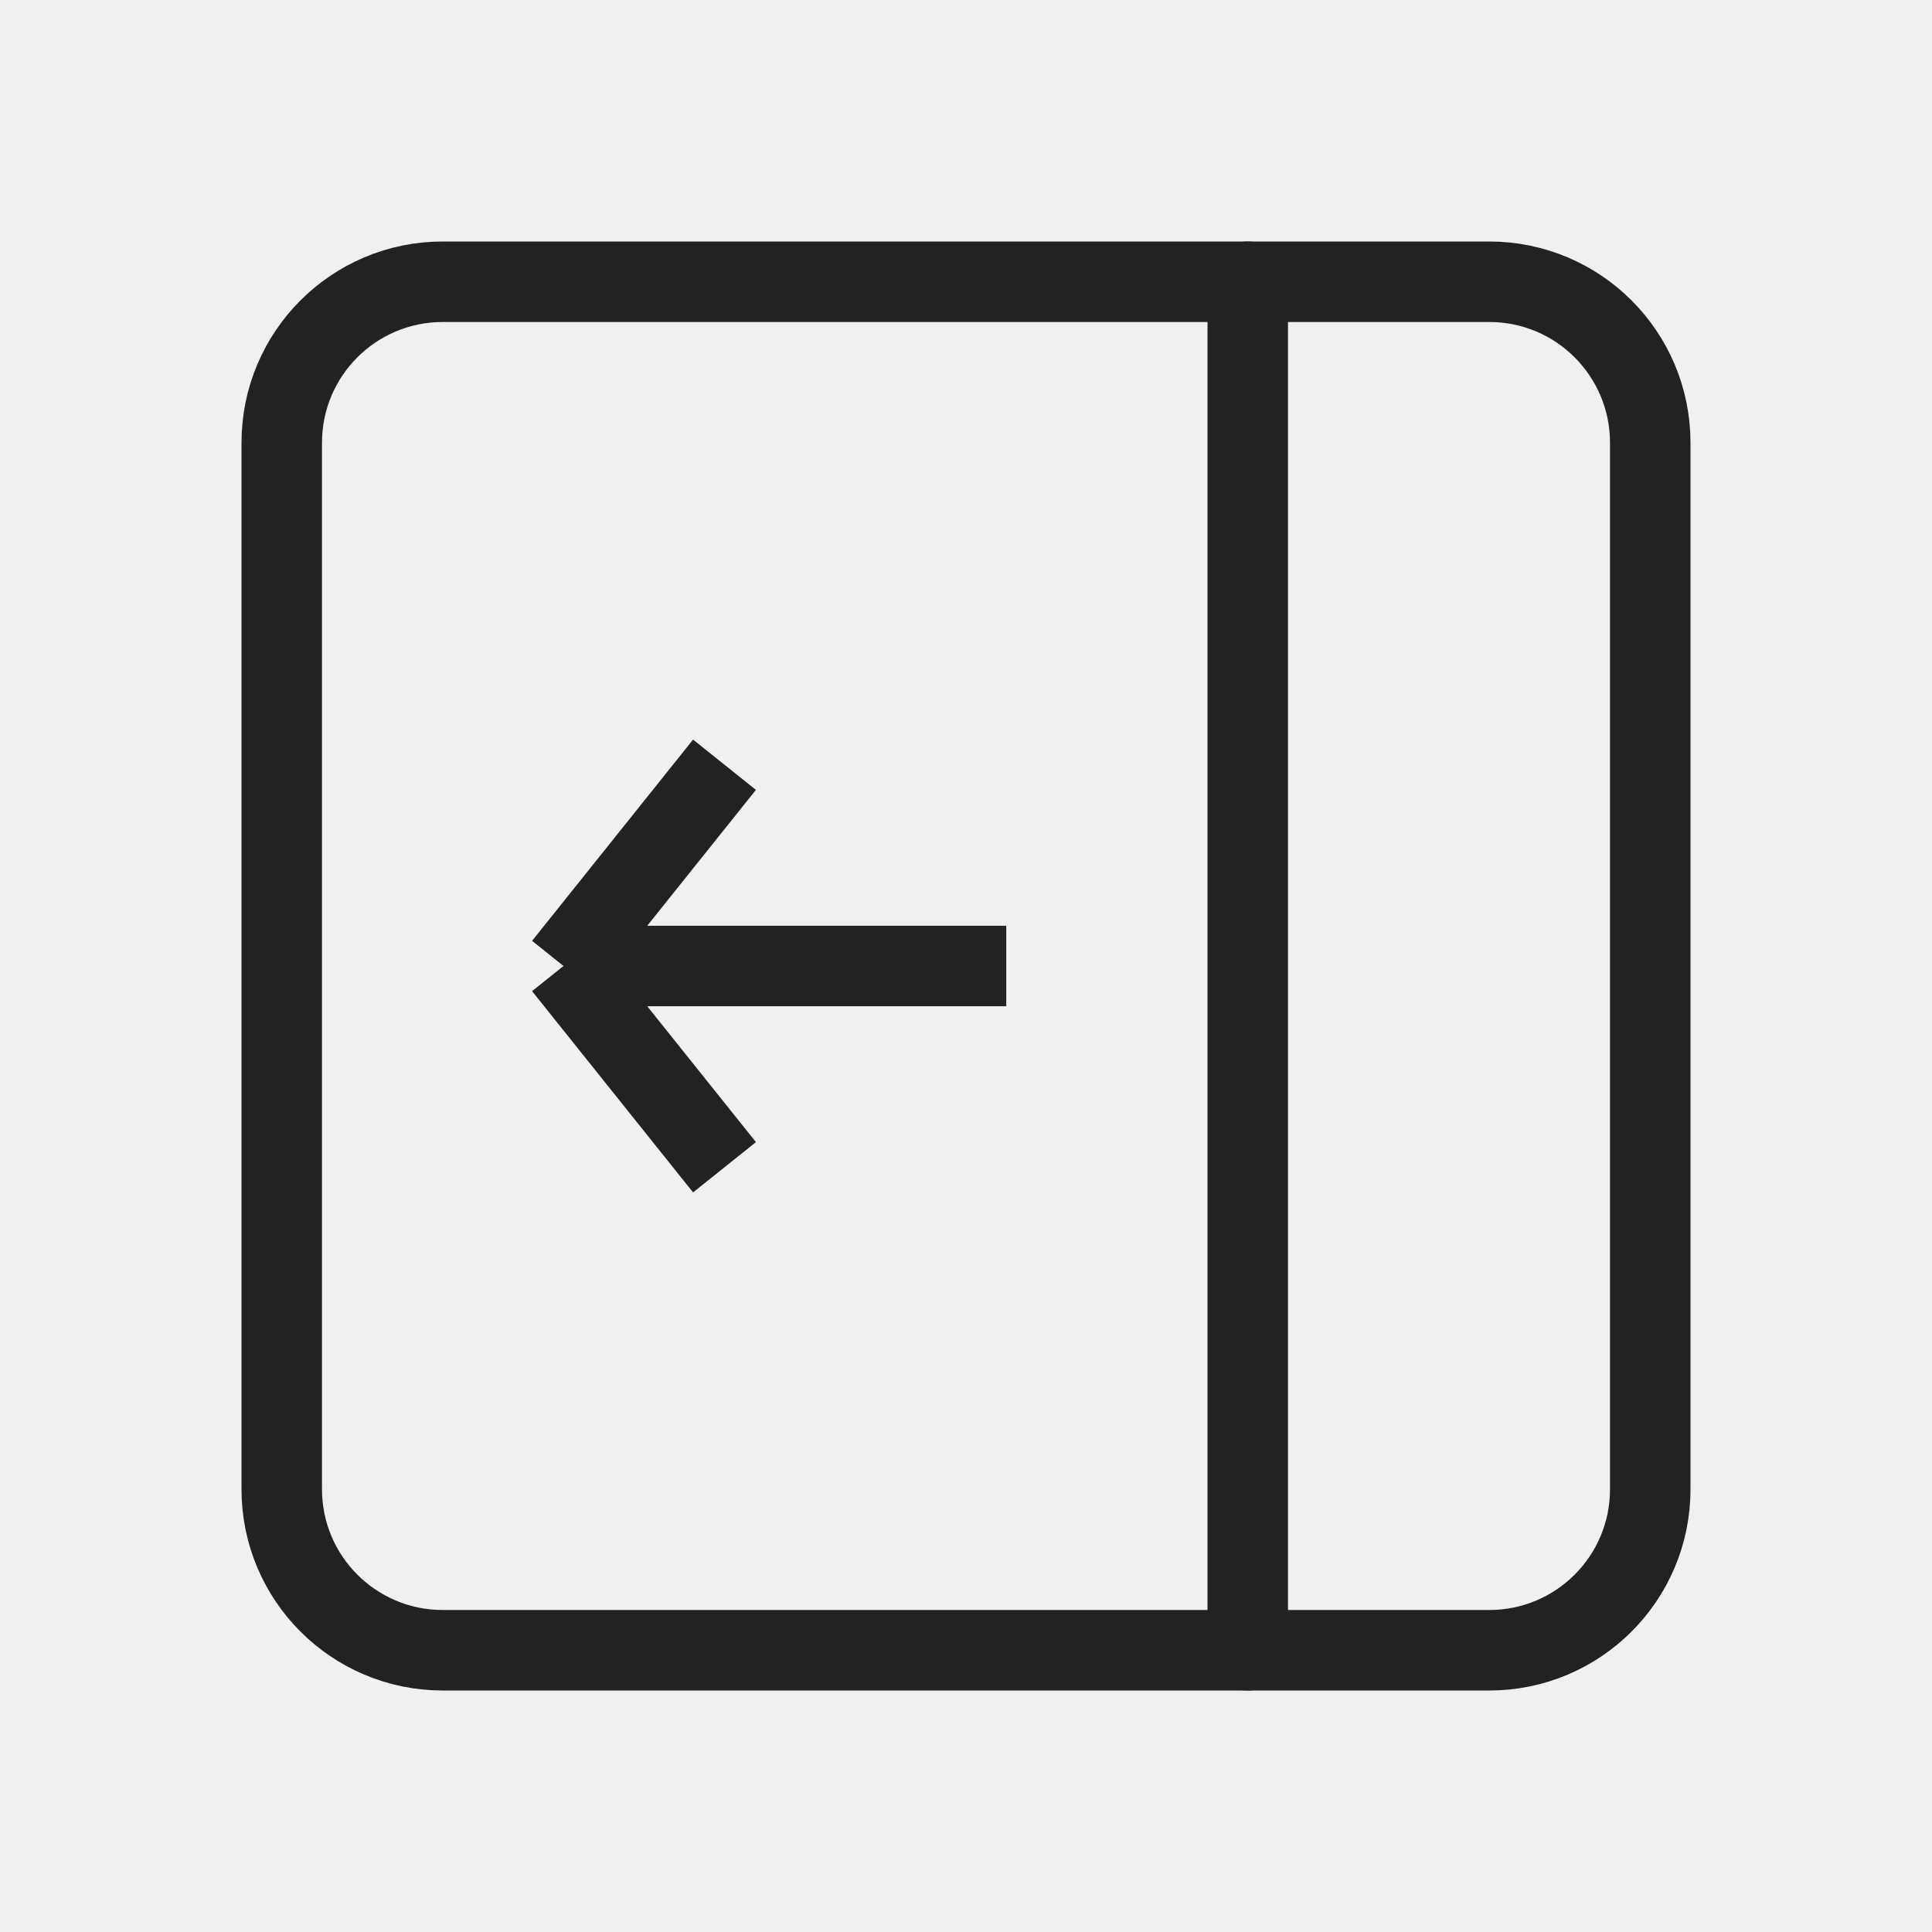
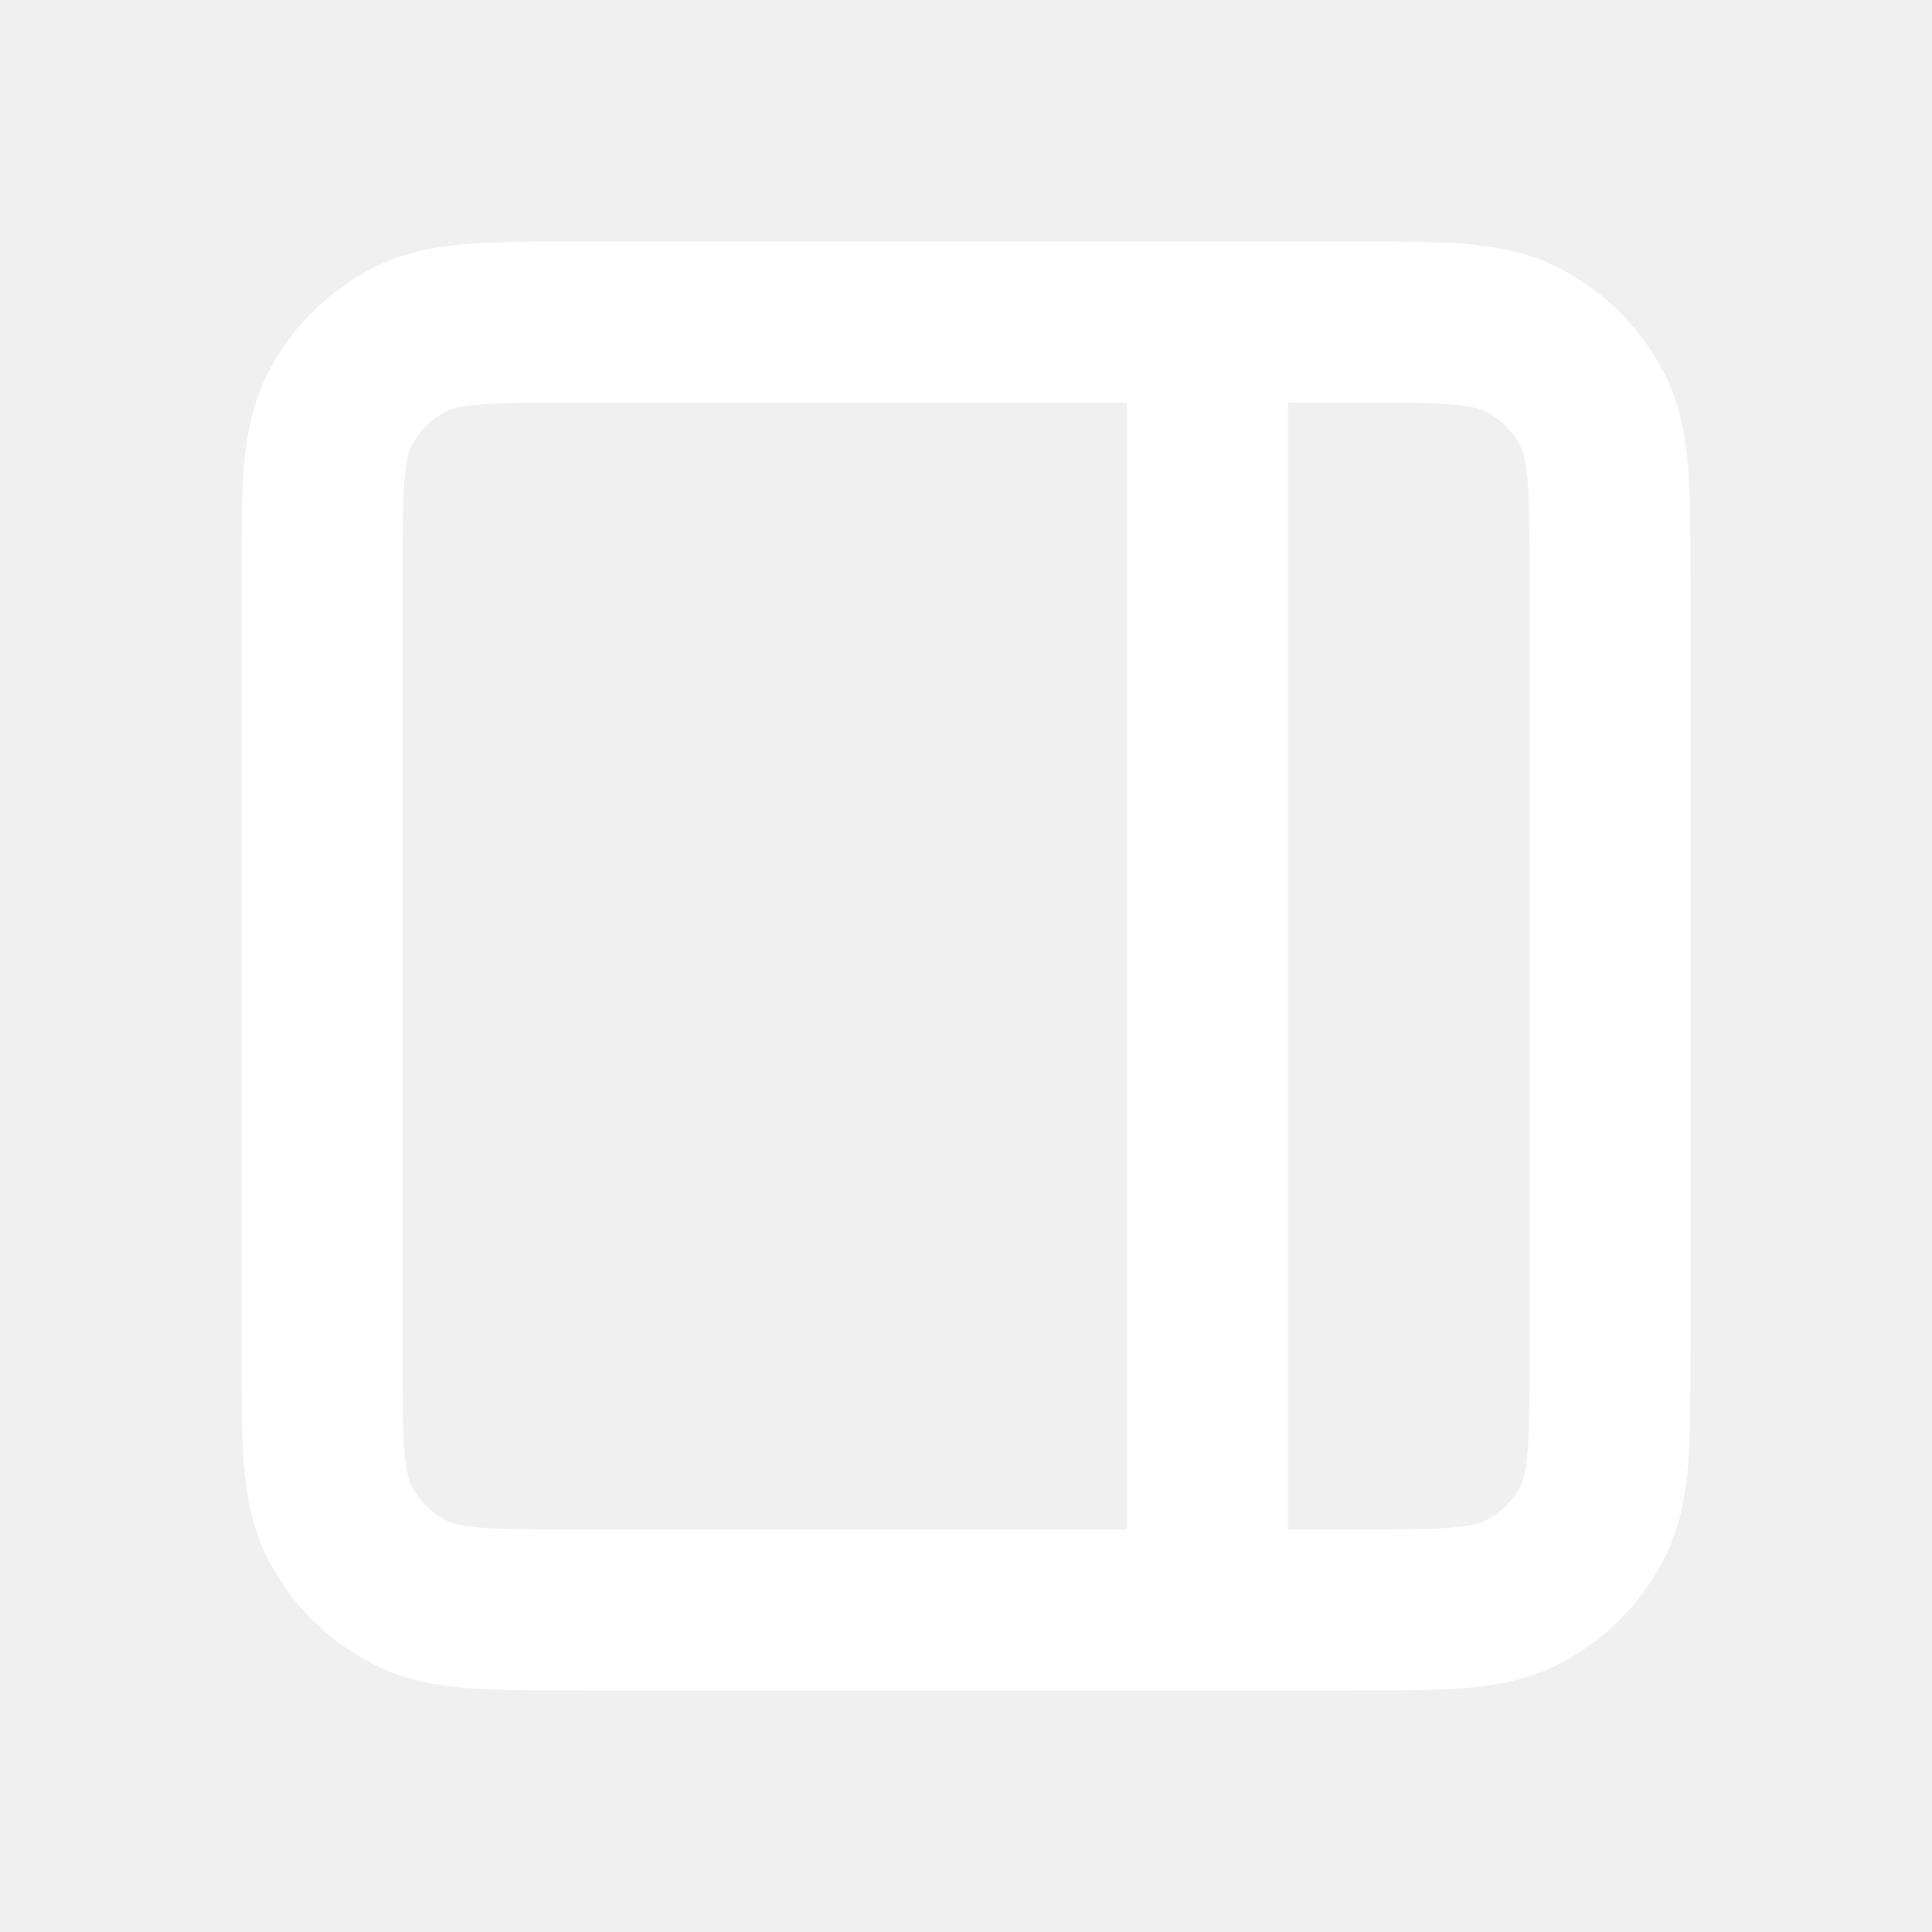
<svg xmlns="http://www.w3.org/2000/svg" width="24" height="24" viewBox="0 0 24 24" fill="none">
-   <path d="M9 9.5L7 12M7 12L9 14.5M7 12H12.5" stroke="#222222" />
-   <path d="M3.5 18.5V5.5C3.5 4.395 4.395 3.5 5.5 3.5H18.5C19.605 3.5 20.5 4.395 20.5 5.5V18.5C20.5 19.605 19.605 20.5 18.5 20.5H5.5C4.395 20.5 3.5 19.605 3.5 18.5Z" stroke="#222222" stroke-linecap="round" />
-   <path d="M15.5 3.5V20.5" stroke="#222222" stroke-linecap="round" />
+   <path d="M15 4L15 20M15 4H7.2C6.08 4 5.52 4 5.092 4.218C4.715 4.41 4.41 4.715 4.218 5.092C4 5.52 4 6.08 4 7.2V16.8C4 17.92 4 18.48 4.218 18.907C4.41 19.284 4.715 19.59 5.092 19.782C5.519 20 6.079 20 7.197 20L15 20M15 4H16.8C17.92 4 18.48 4 18.907 4.218C19.284 4.41 19.59 4.715 19.782 5.092C20 5.519 20 6.079 20 7.197L20 16.803C20 17.921 20 18.48 19.782 18.907C19.59 19.284 19.284 19.59 18.907 19.782C18.48 20 17.921 20 16.803 20H15" stroke="white" stroke-width="2" stroke-linecap="round" stroke-linejoin="round" />
</svg>
